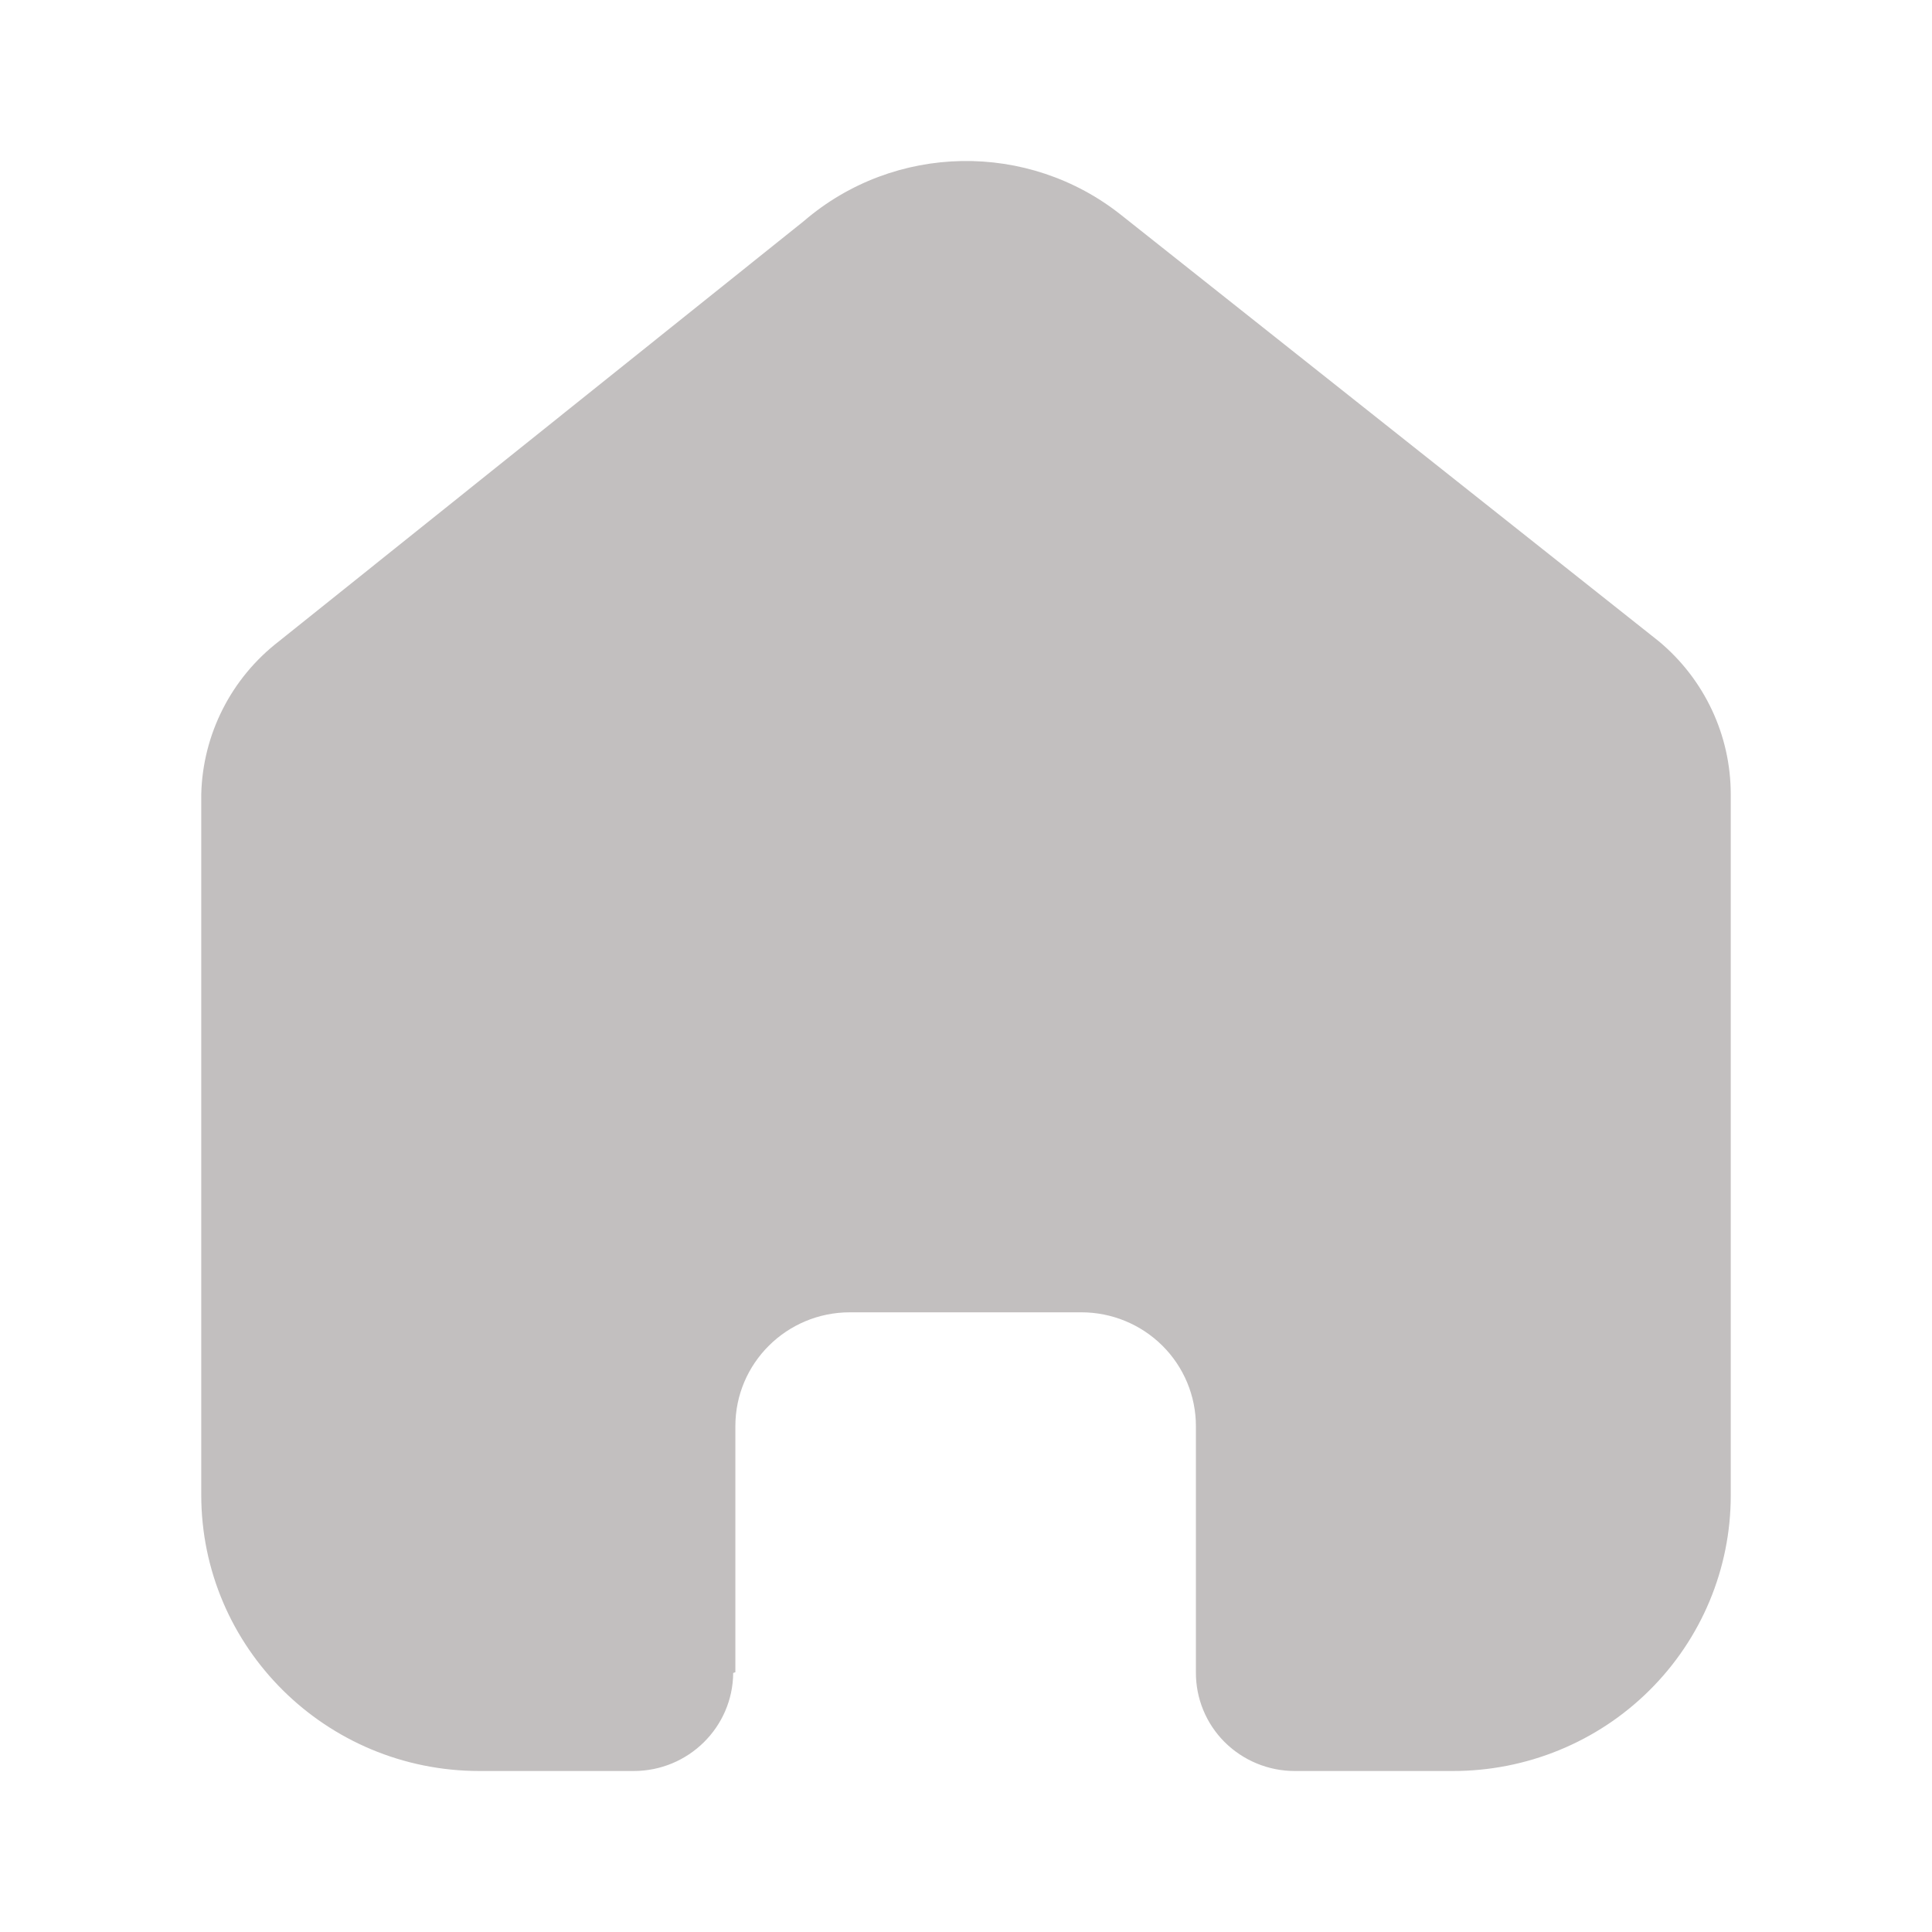
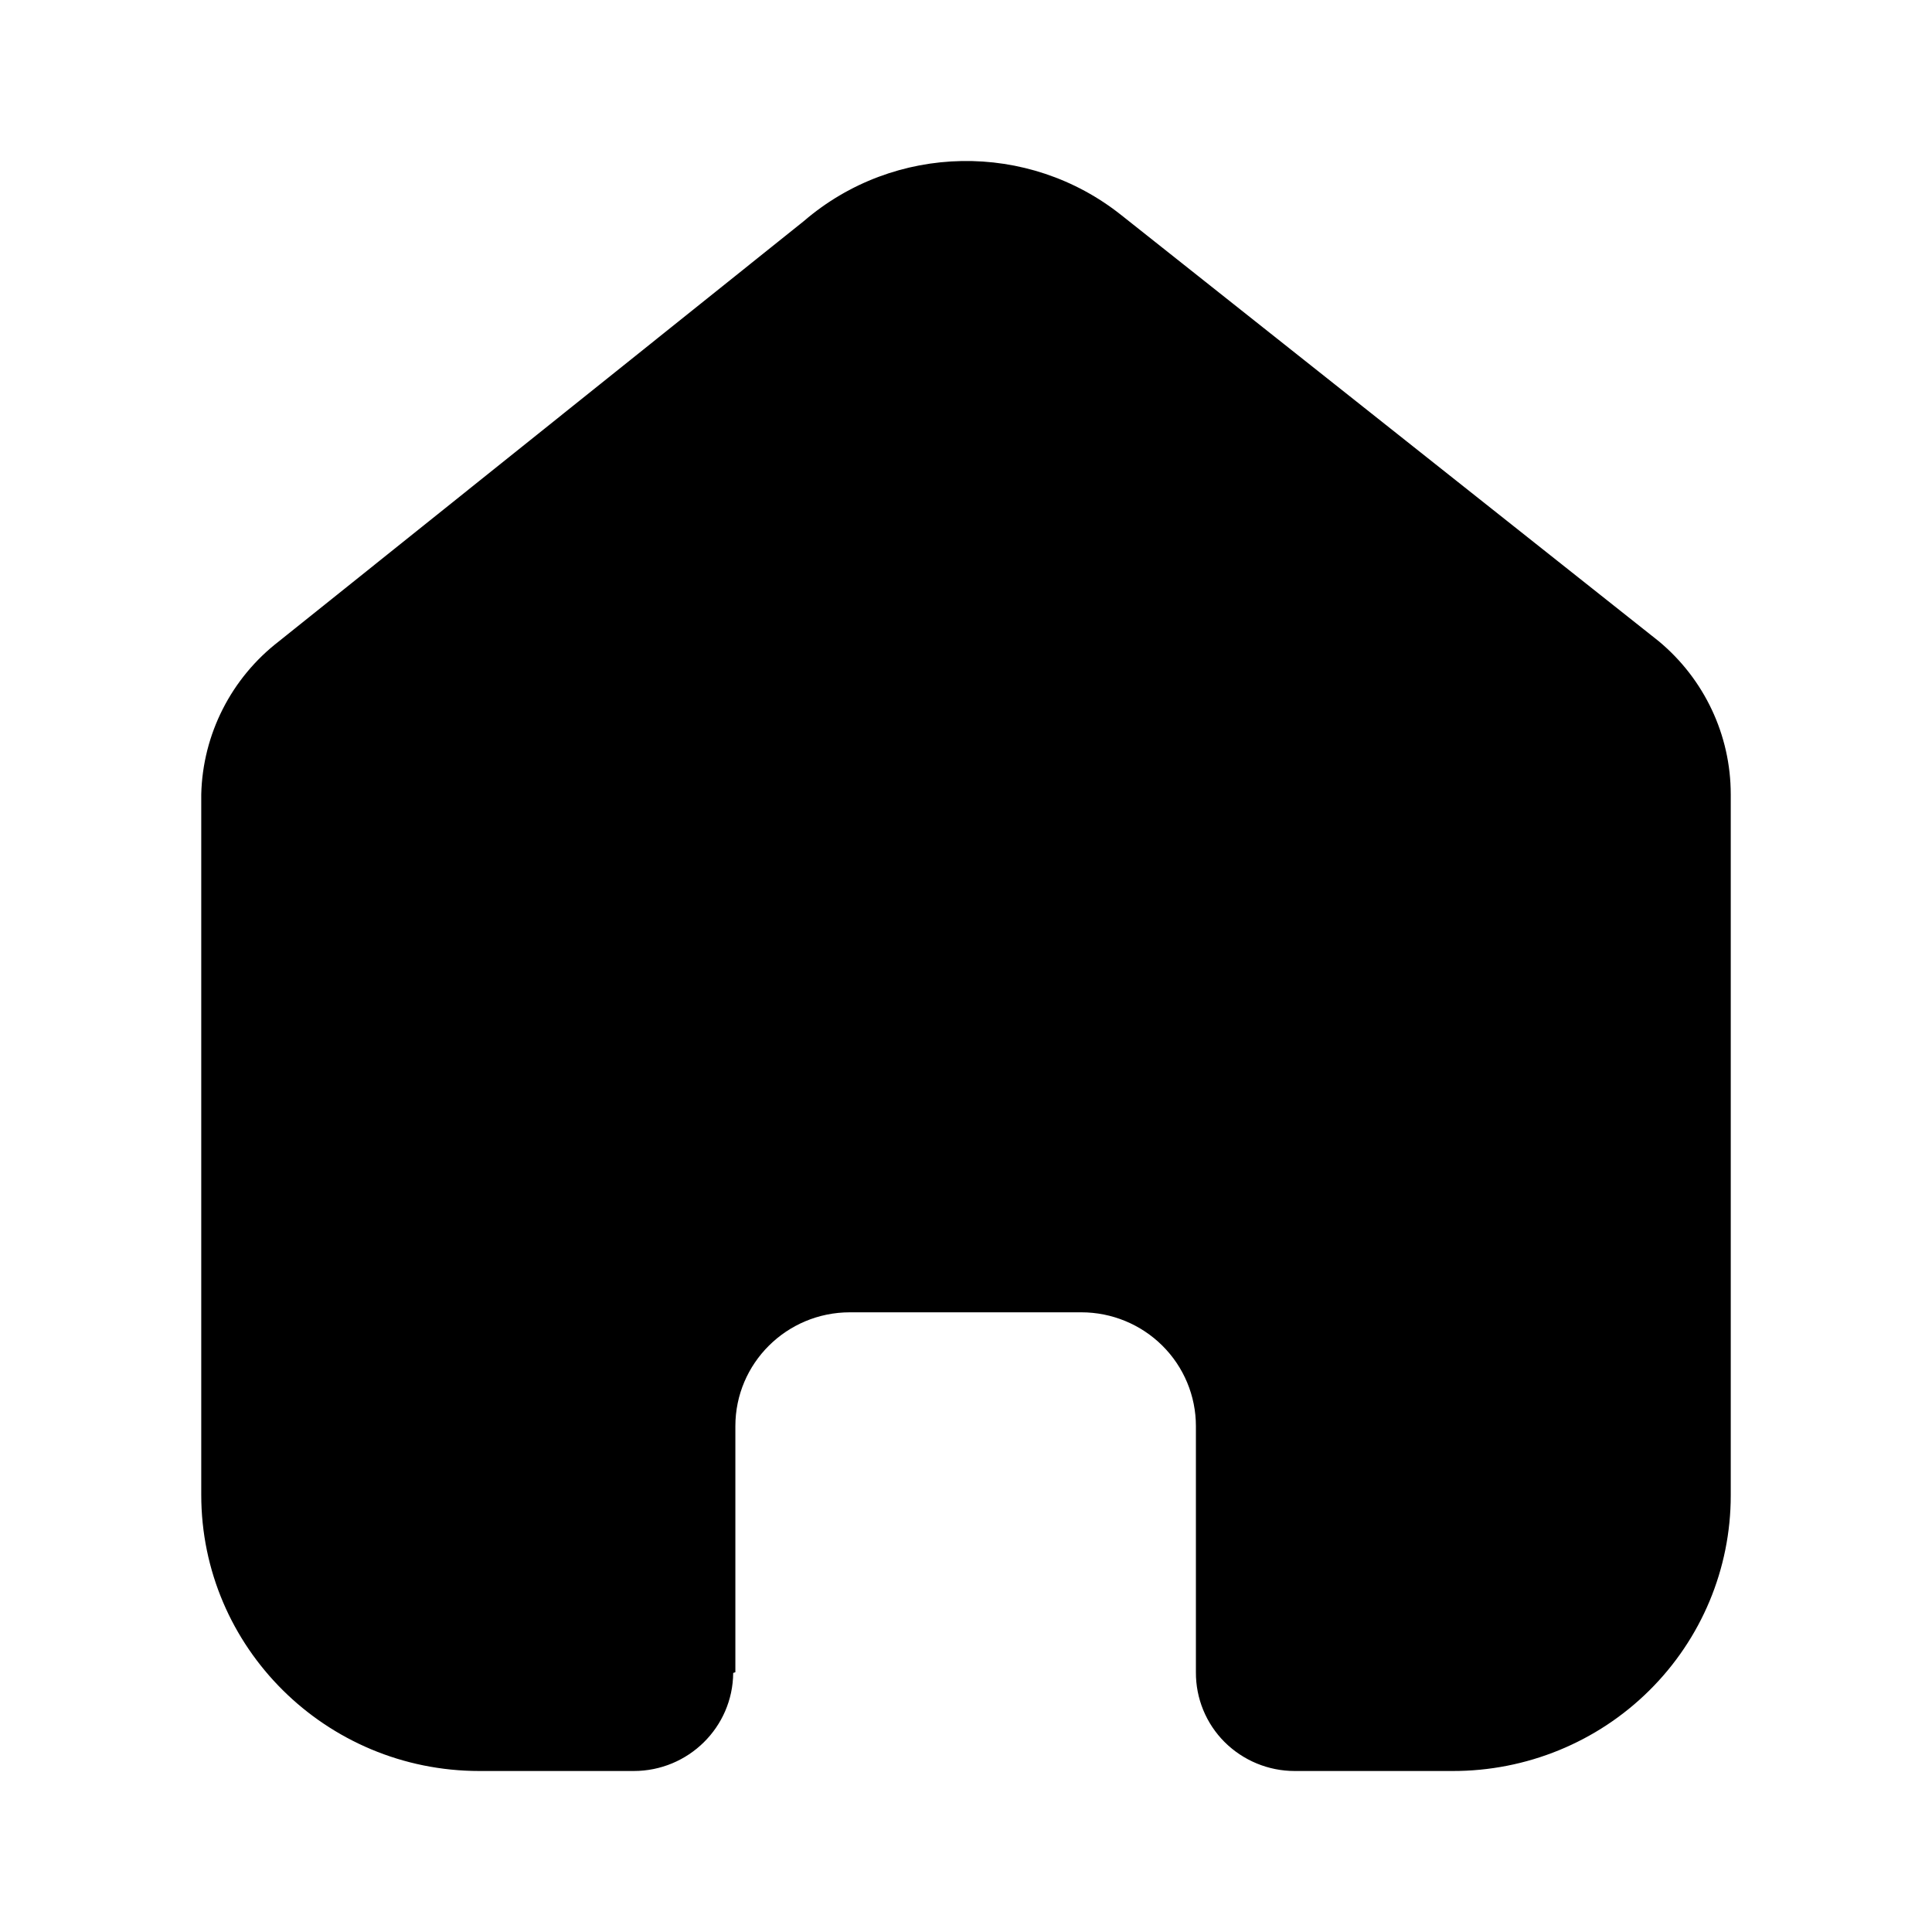
<svg xmlns="http://www.w3.org/2000/svg" width="24" height="24" viewBox="0 0 24 24" fill="none">
-   <path d="M9.135 20.773V17.716C9.135 16.935 9.772 16.302 10.558 16.302H13.433C13.81 16.302 14.172 16.451 14.439 16.716C14.706 16.981 14.856 17.341 14.856 17.716V20.773C14.854 21.098 14.982 21.41 15.212 21.64C15.443 21.87 15.756 22 16.083 22H18.044C18.96 22.002 19.839 21.643 20.487 21.001C21.136 20.359 21.5 19.487 21.5 18.578V9.867C21.5 9.132 21.172 8.436 20.605 7.965L13.934 2.676C12.774 1.749 11.111 1.778 9.985 2.747L3.467 7.965C2.873 8.422 2.518 9.121 2.5 9.867V18.569C2.5 20.464 4.047 22 5.956 22H7.872C8.551 22 9.103 21.456 9.108 20.782L9.135 20.773Z" fill="#C2BFBF" />
+   <path d="M9.135 20.773V17.716C9.135 16.935 9.772 16.302 10.558 16.302H13.433C13.81 16.302 14.172 16.451 14.439 16.716C14.706 16.981 14.856 17.341 14.856 17.716V20.773C14.854 21.098 14.982 21.41 15.212 21.64C15.443 21.87 15.756 22 16.083 22H18.044C18.96 22.002 19.839 21.643 20.487 21.001C21.136 20.359 21.5 19.487 21.5 18.578V9.867C21.5 9.132 21.172 8.436 20.605 7.965L13.934 2.676C12.774 1.749 11.111 1.778 9.985 2.747L3.467 7.965C2.873 8.422 2.518 9.121 2.5 9.867V18.569C2.5 20.464 4.047 22 5.956 22H7.872C8.551 22 9.103 21.456 9.108 20.782L9.135 20.773Z" fill="currentColor" />
</svg>
